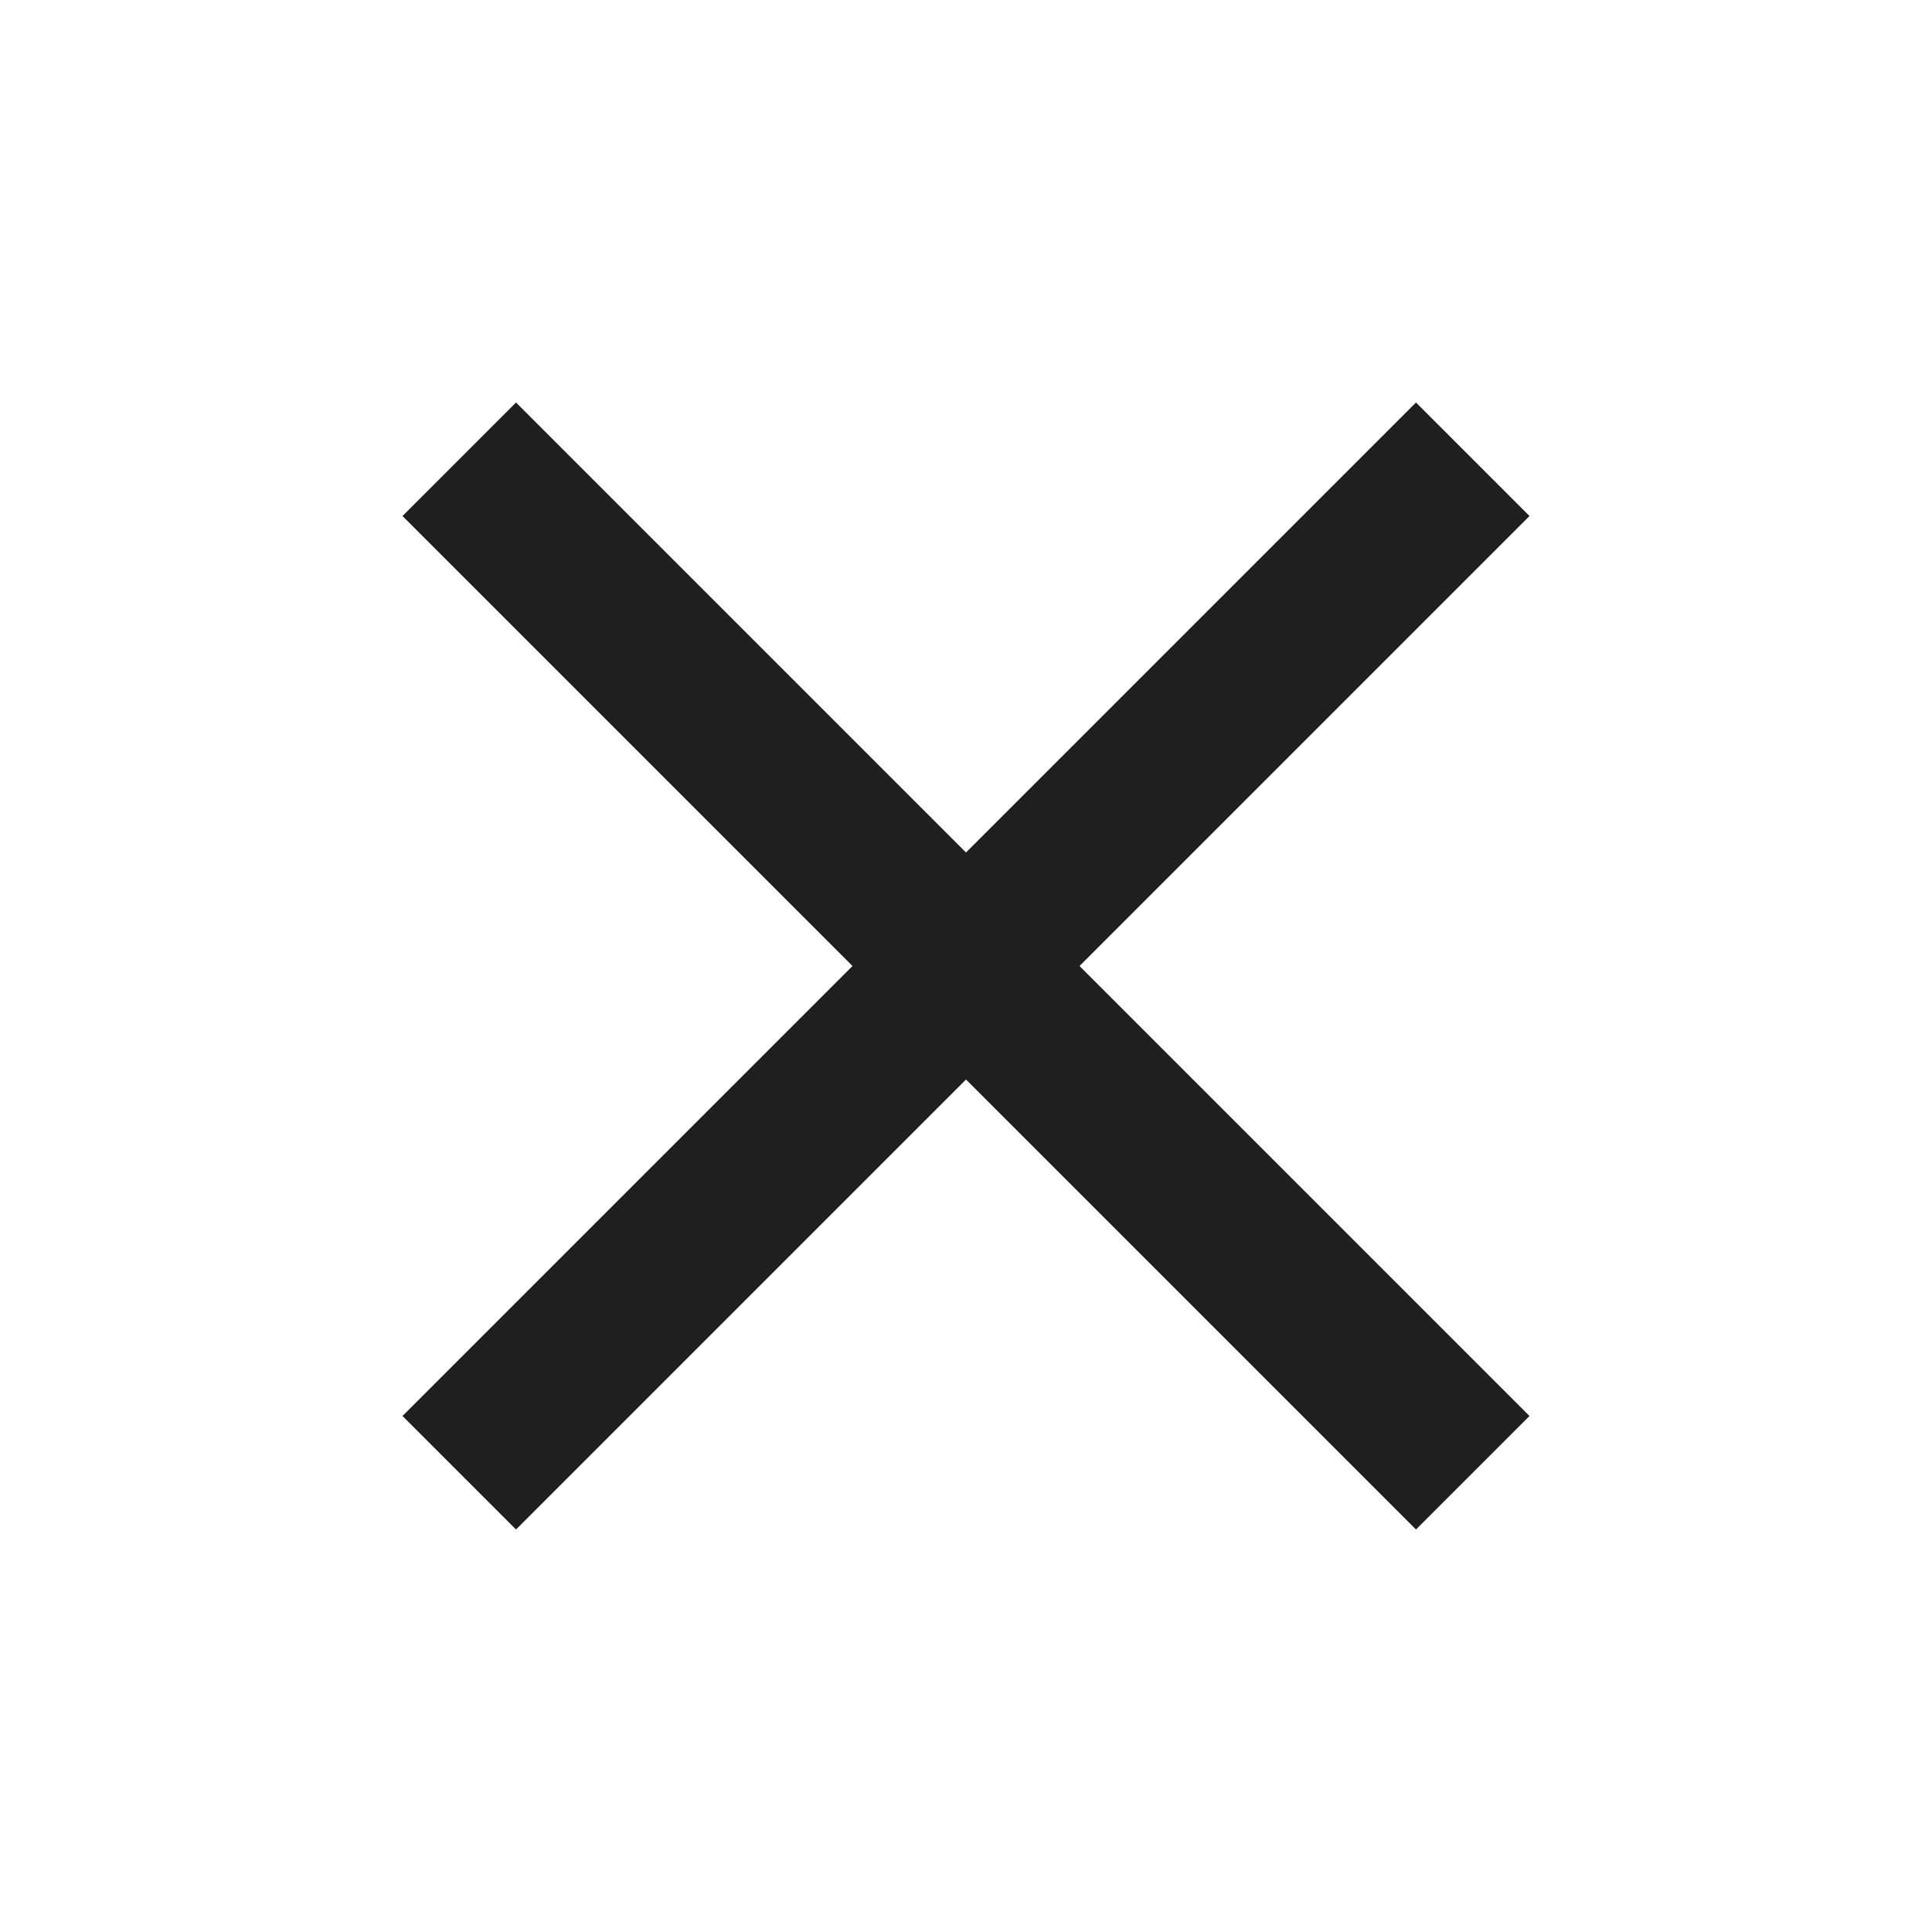
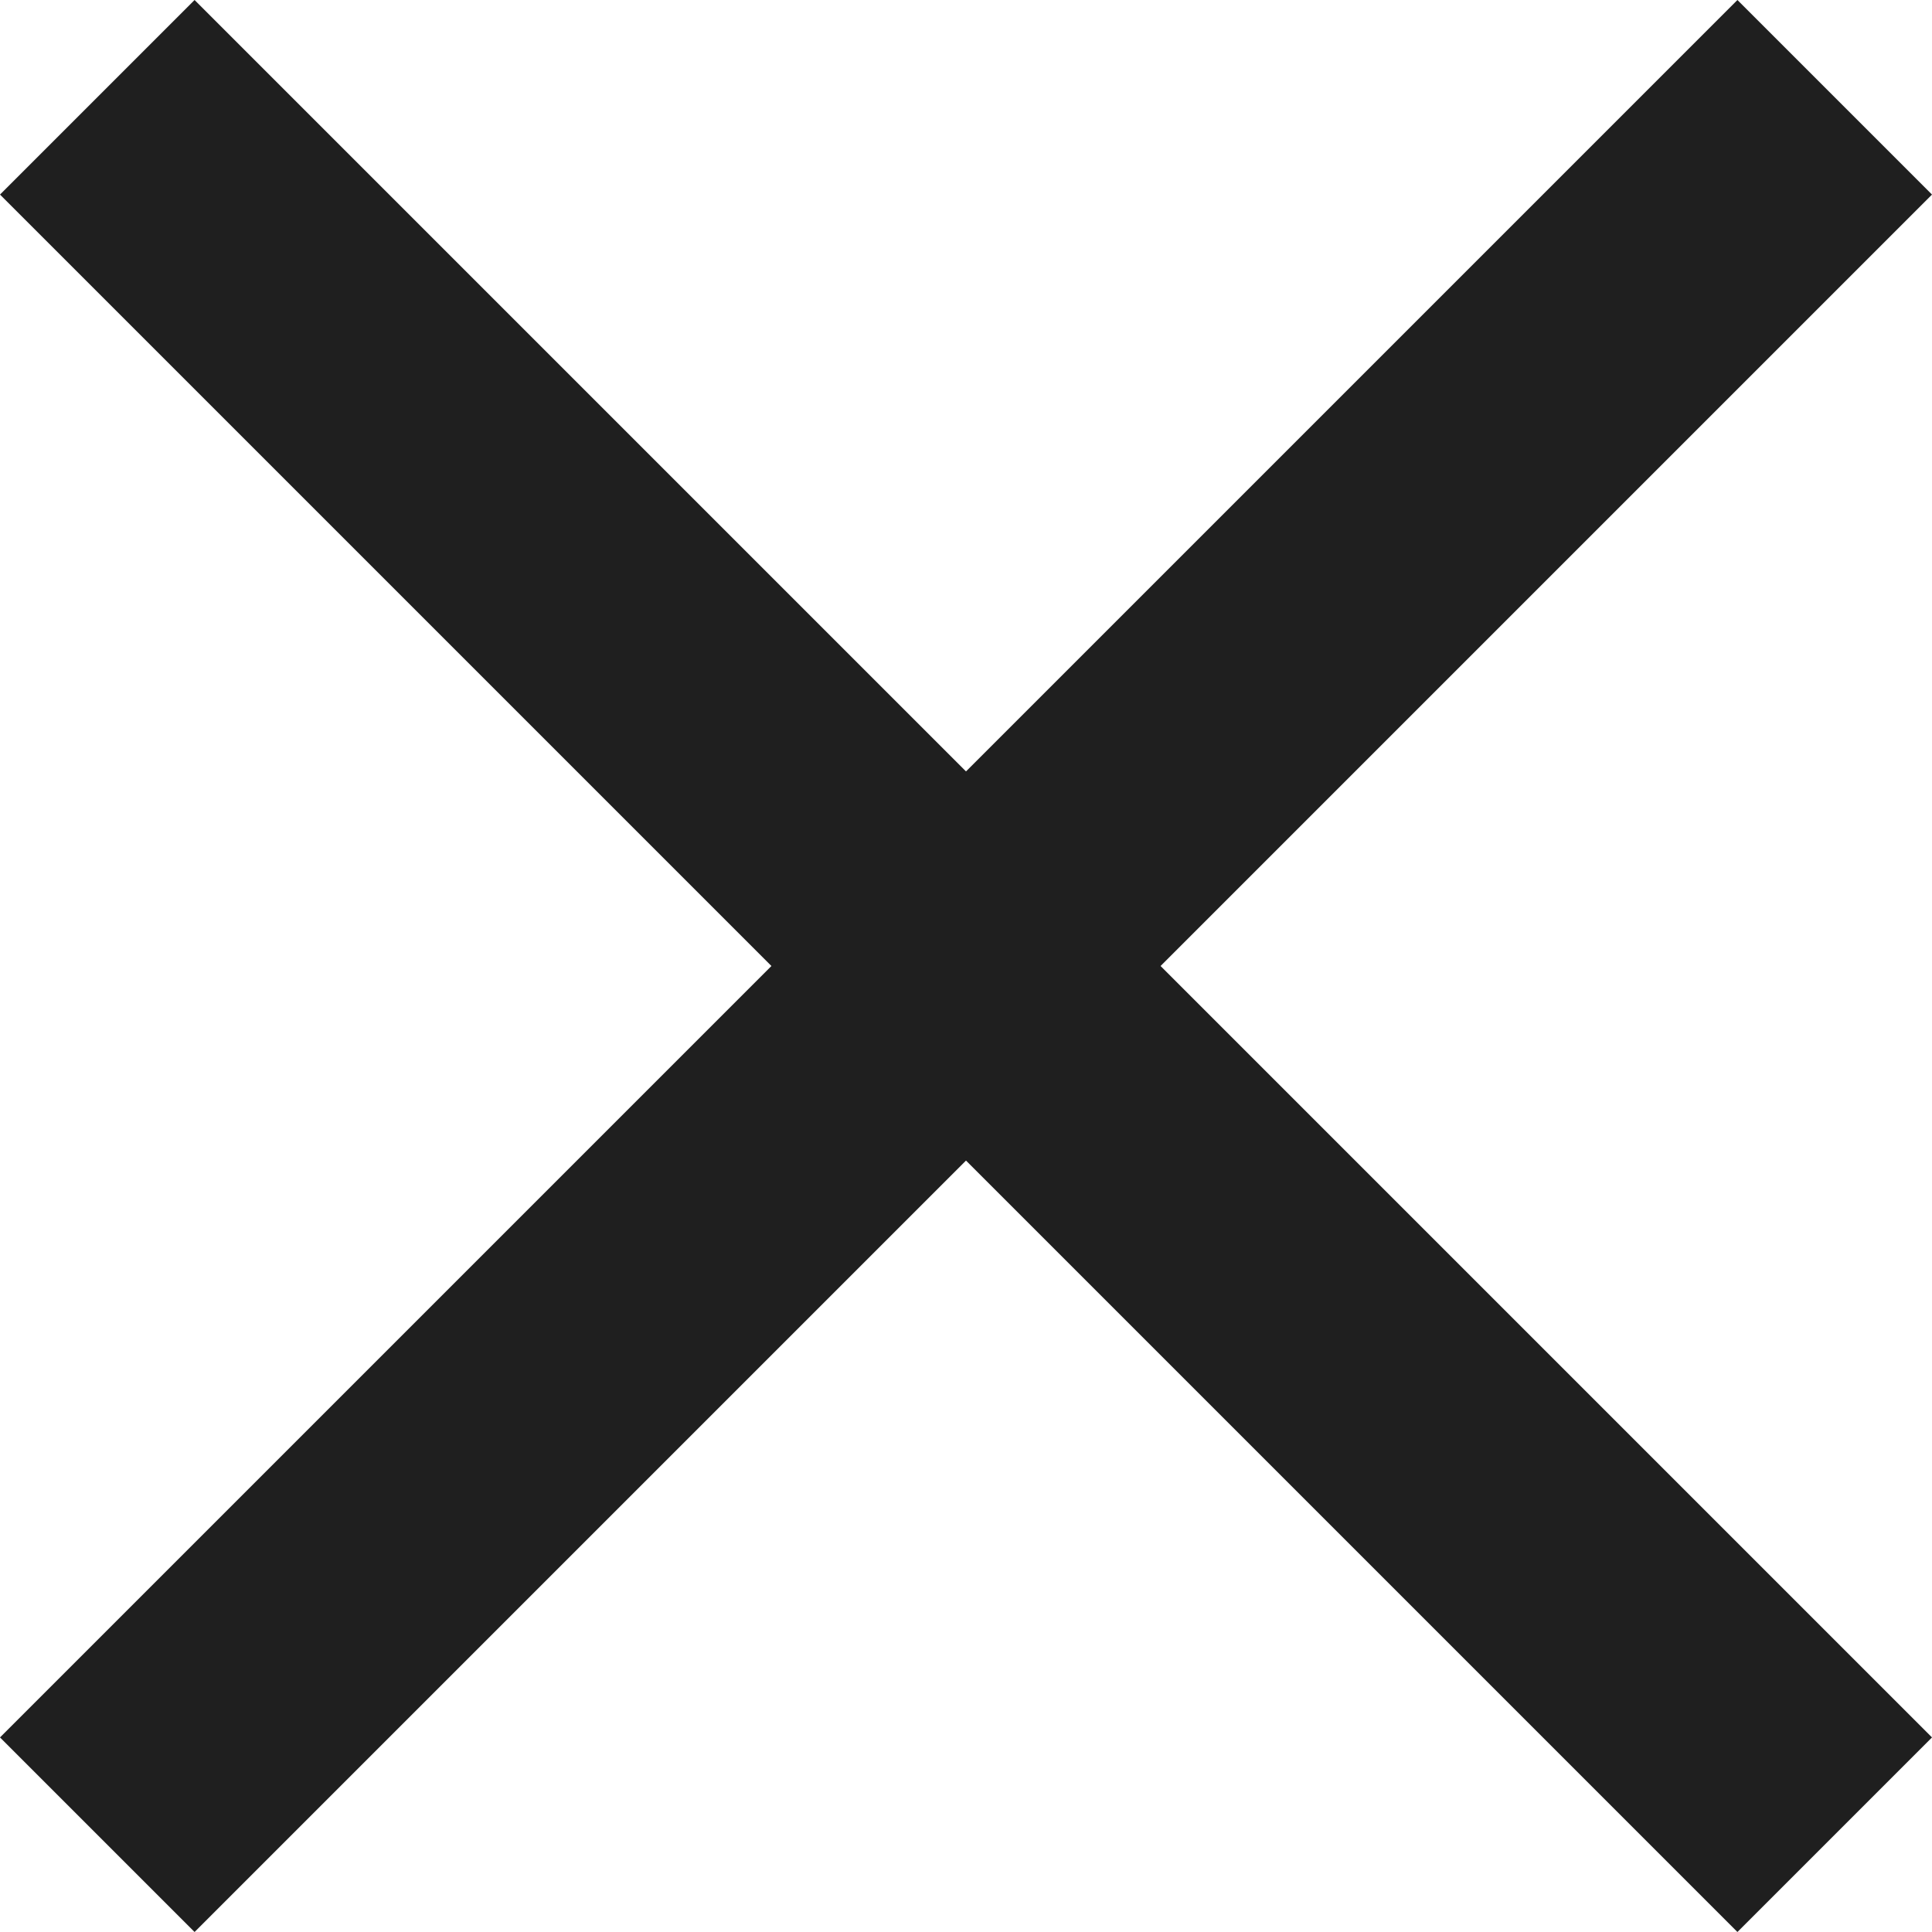
- <svg xmlns="http://www.w3.org/2000/svg" width="24" height="24" viewBox="0 0 24 24" fill="none">
+ <svg xmlns="http://www.w3.org/2000/svg" fill="none" viewBox="5 5 14 14">
  <path d="M19 6.41L17.59 5L12 10.59L6.41 5L5 6.41L10.59 12L5 17.59L6.41 19L12 13.41L17.59 19L19 17.59L13.41 12L19 6.41Z" fill="#1F1F1F" />
</svg>
